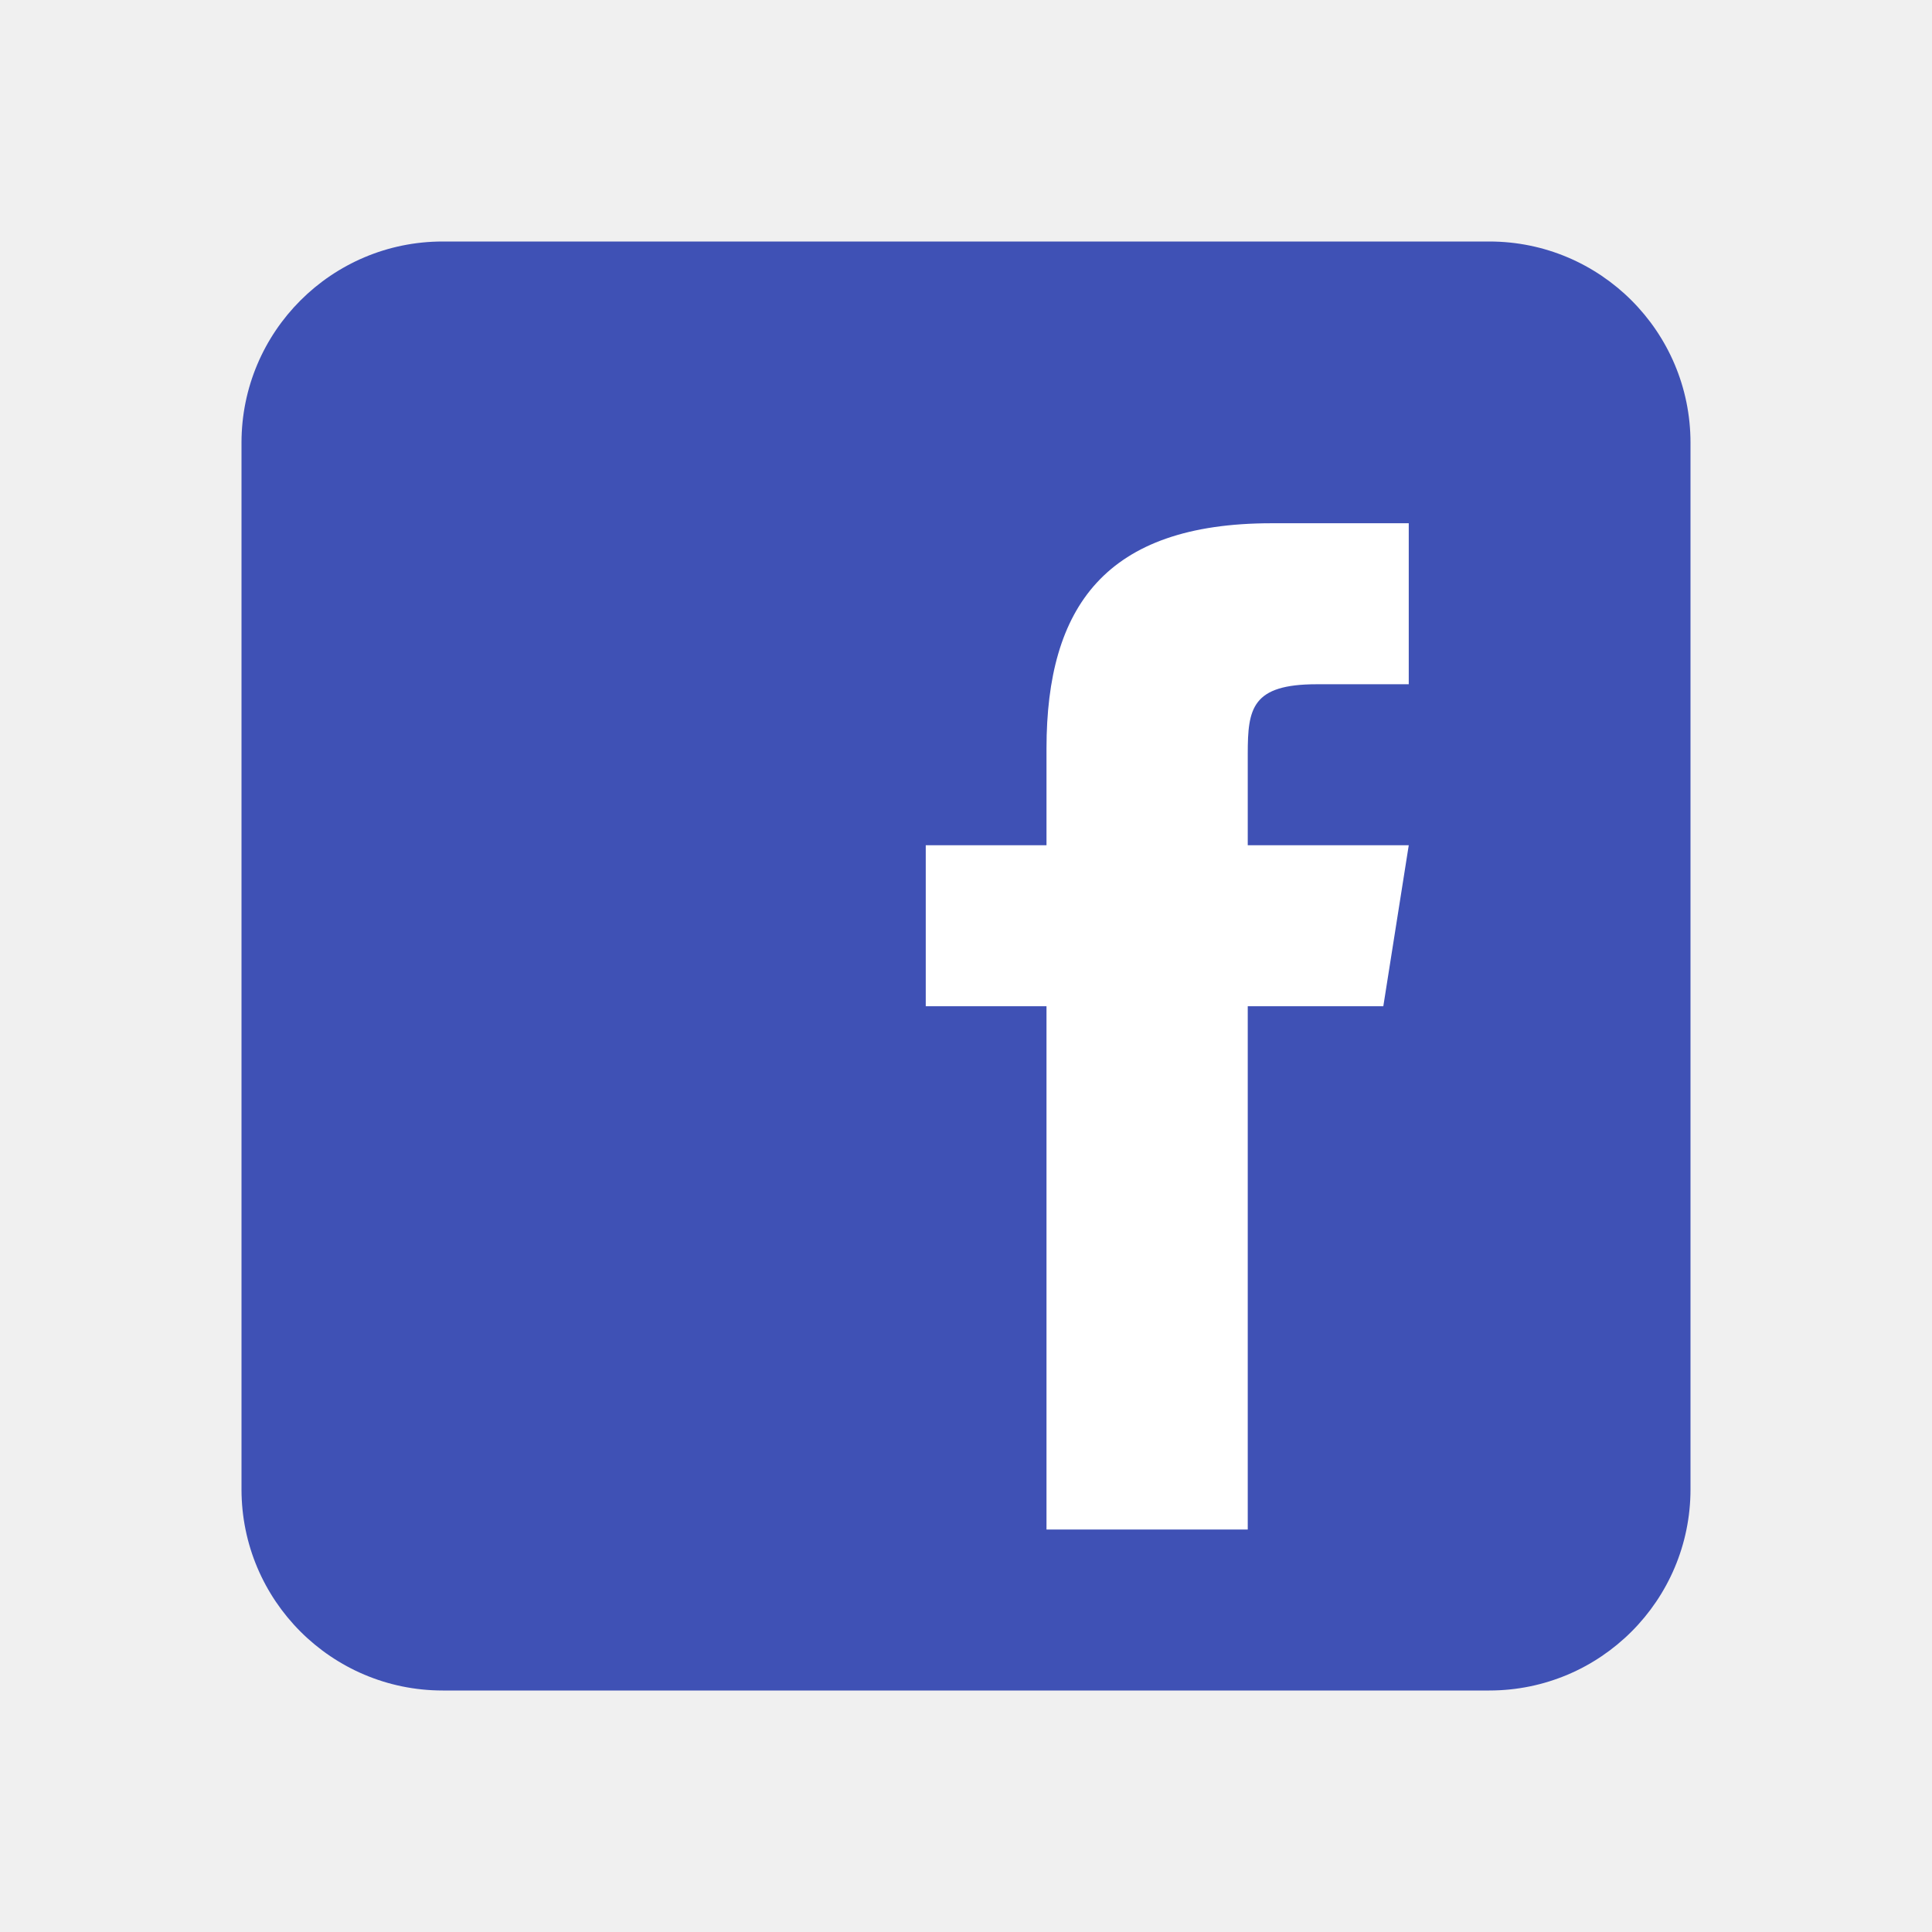
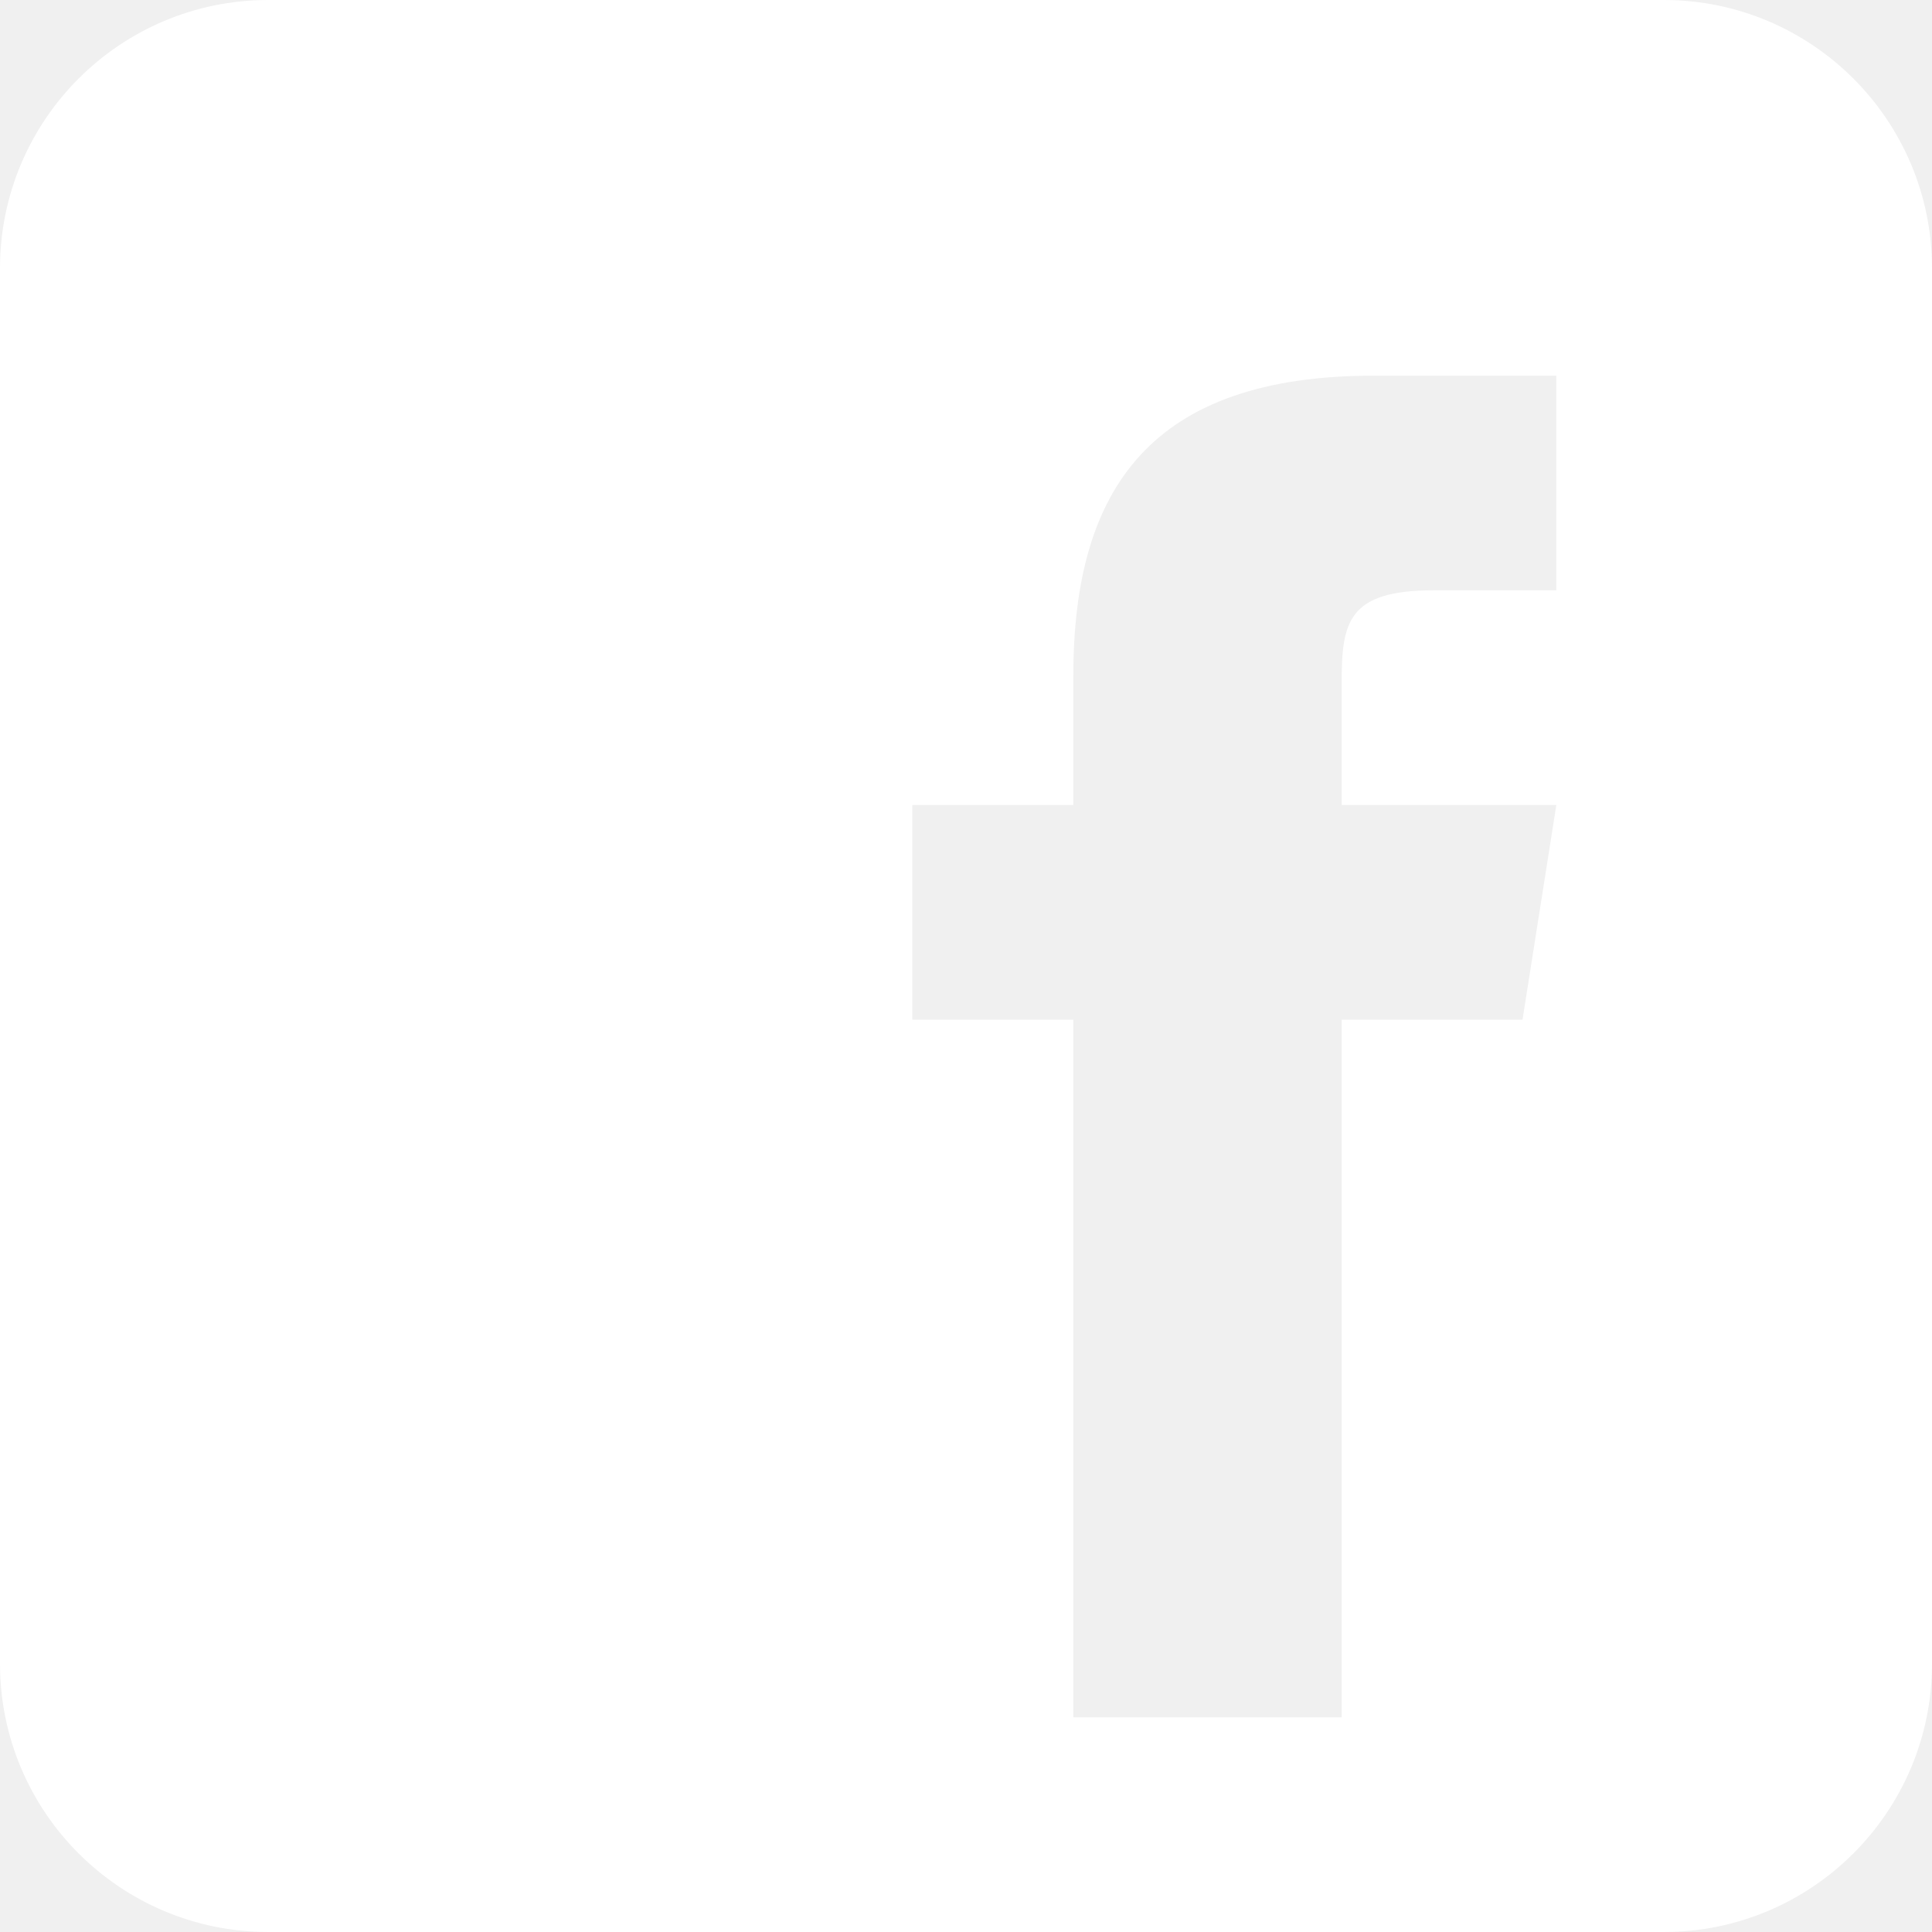
- <svg xmlns="http://www.w3.org/2000/svg" width="48" height="48">
-   <path fill="#3F51B5" d="M42 37a5 5 0 0 1-5 5H11a5 5 0 0 1-5-5V11a5 5 0 0 1 5-5h26a5 5 0 0 1 5 5v26z" />
-   <path fill="#fff" d="M34.368 25H31v13h-5V25h-3v-4h3v-2.41c.002-3.508 1.459-5.59 5.592-5.59H35v4h-2.287C31.104 17 31 17.6 31 18.723V21h4l-.632 4z" />
+ <svg xmlns="http://www.w3.org/2000/svg" width="108" height="108" viewBox="0 0 36 36">
+   <path fill="#fff" d="M5 0a5 5 0 0 0-5 5v26a5 5 0 0 0 5 5h26a5 5 0 0 0 5-5V5a5 5 0 0 0-5-5Zm20.6 7H29v4h-2.29c-1.6 0-1.71.6-1.71 1.72V15h4l-.63 4H25v13h-5V19h-3v-4h3v-2.41C20 9.09 21.46 7 25.6 7Z" />
</svg>
